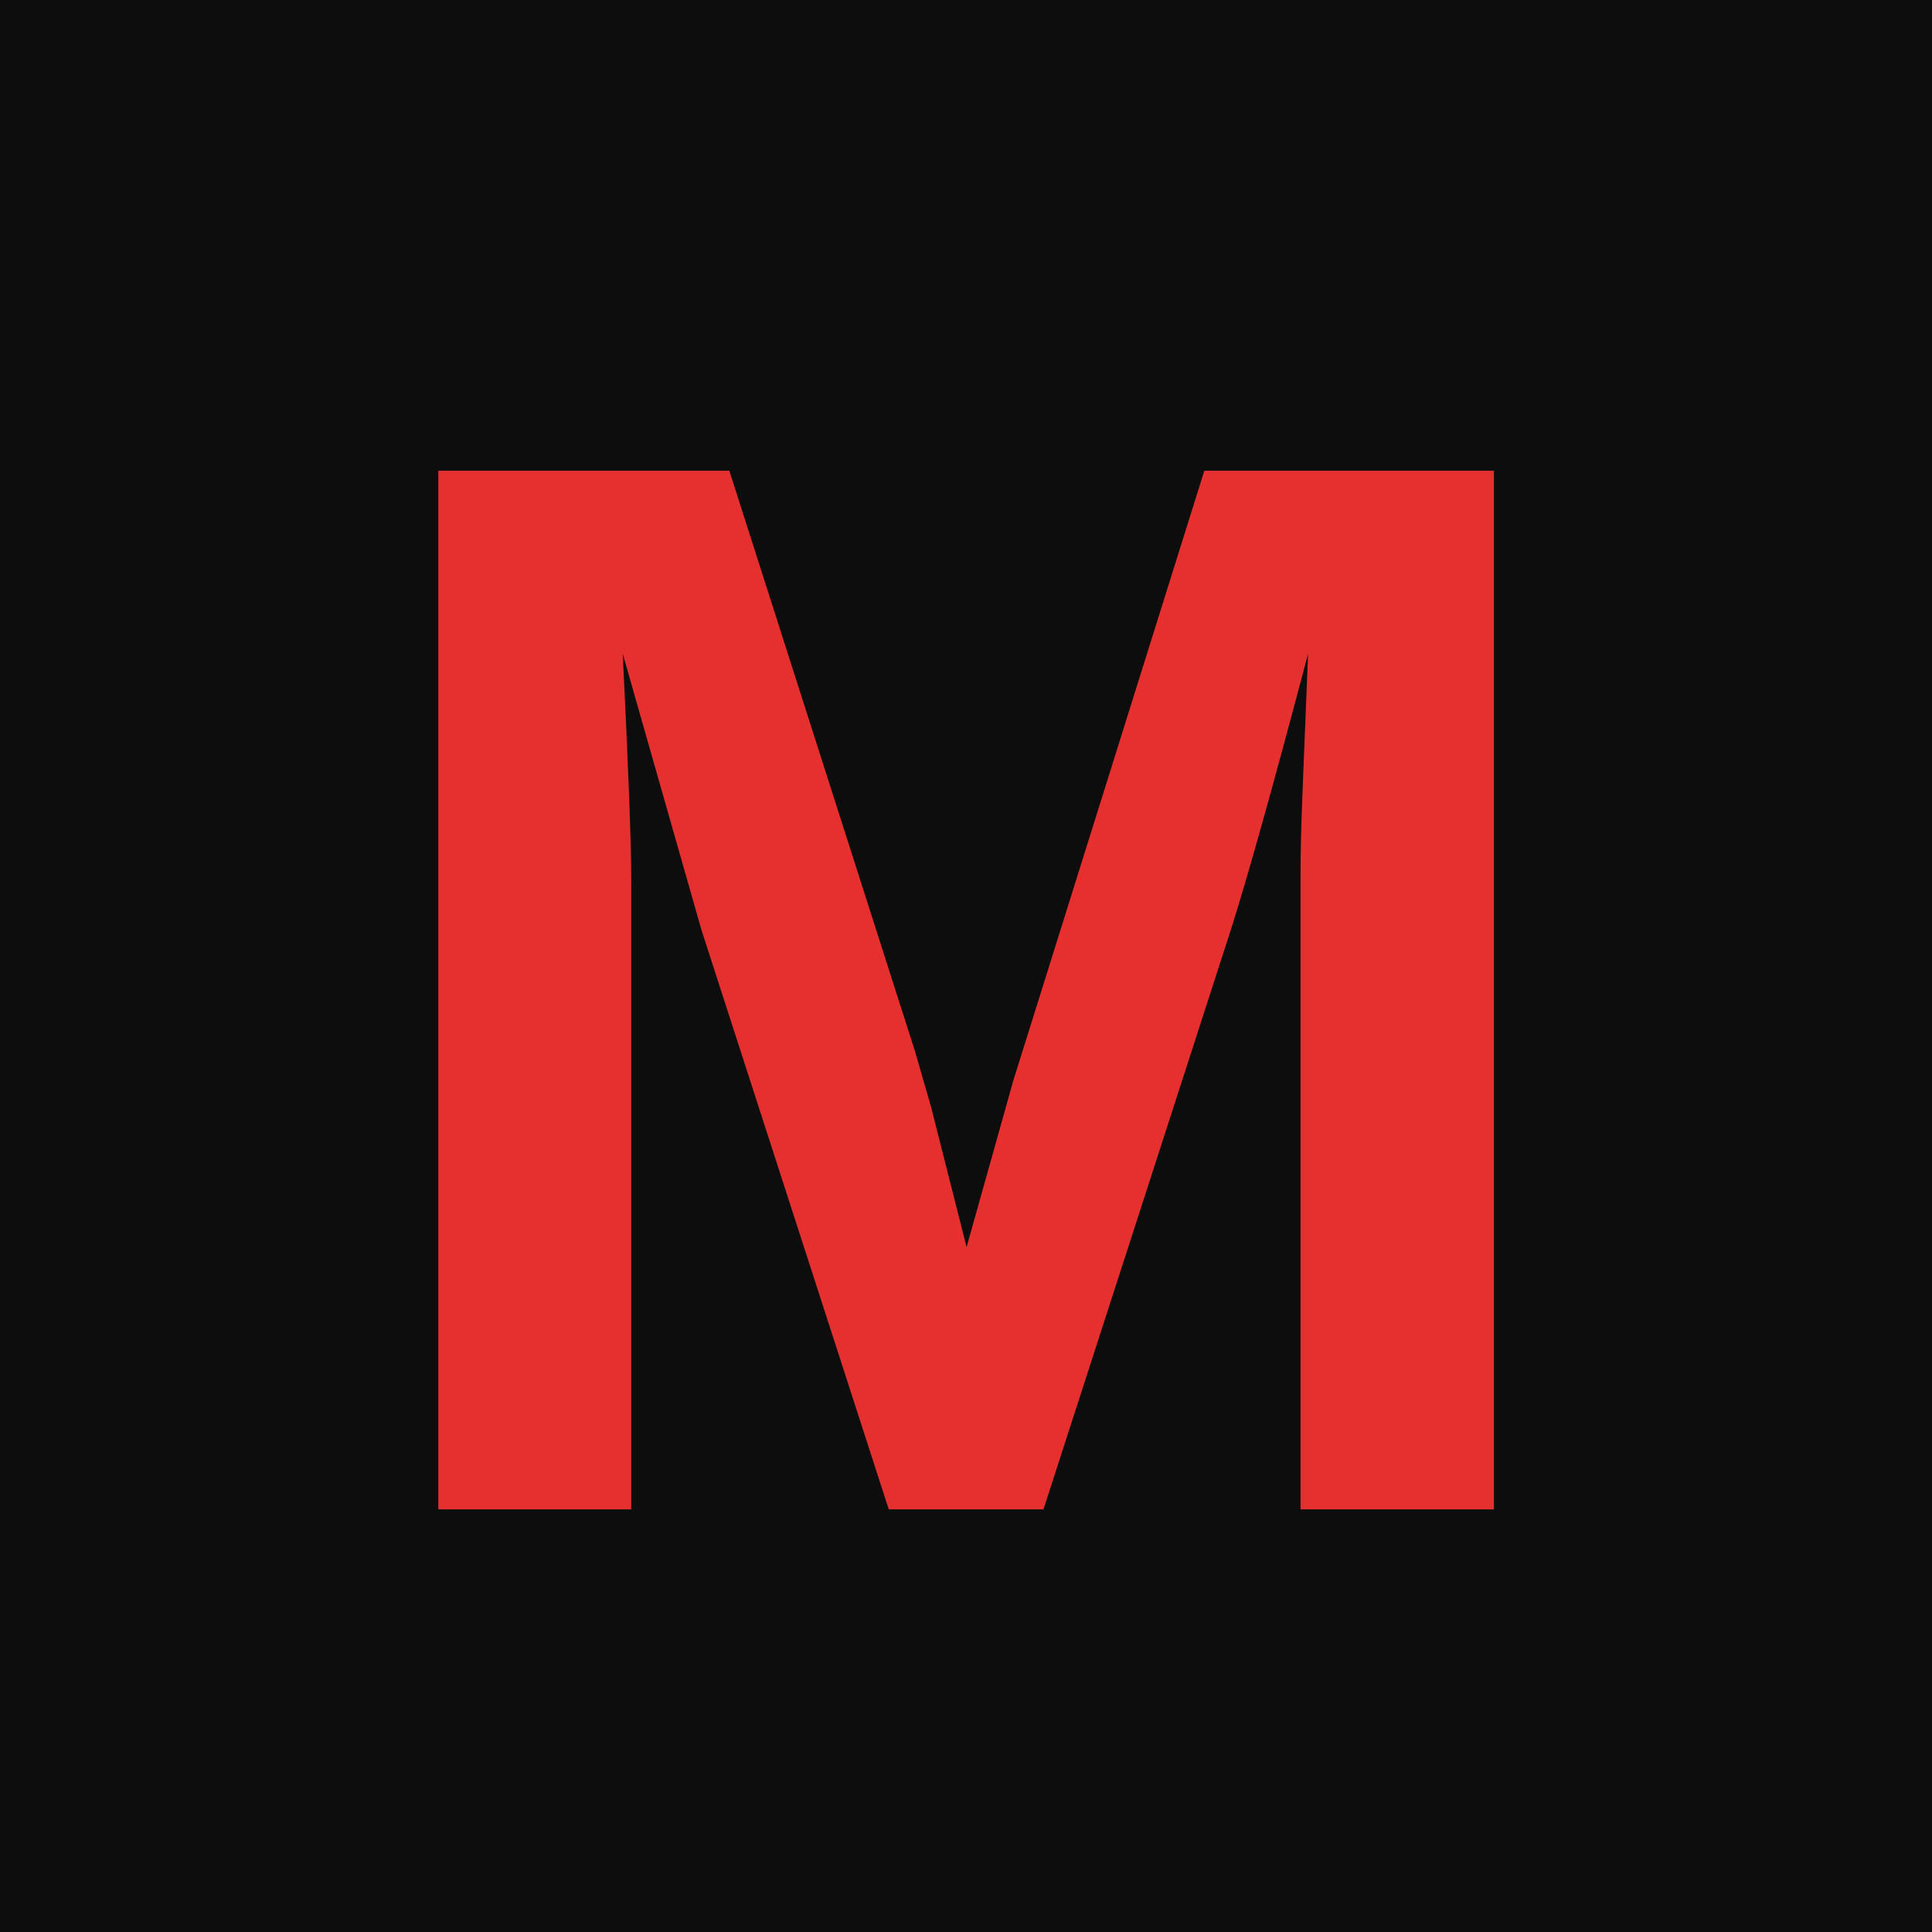
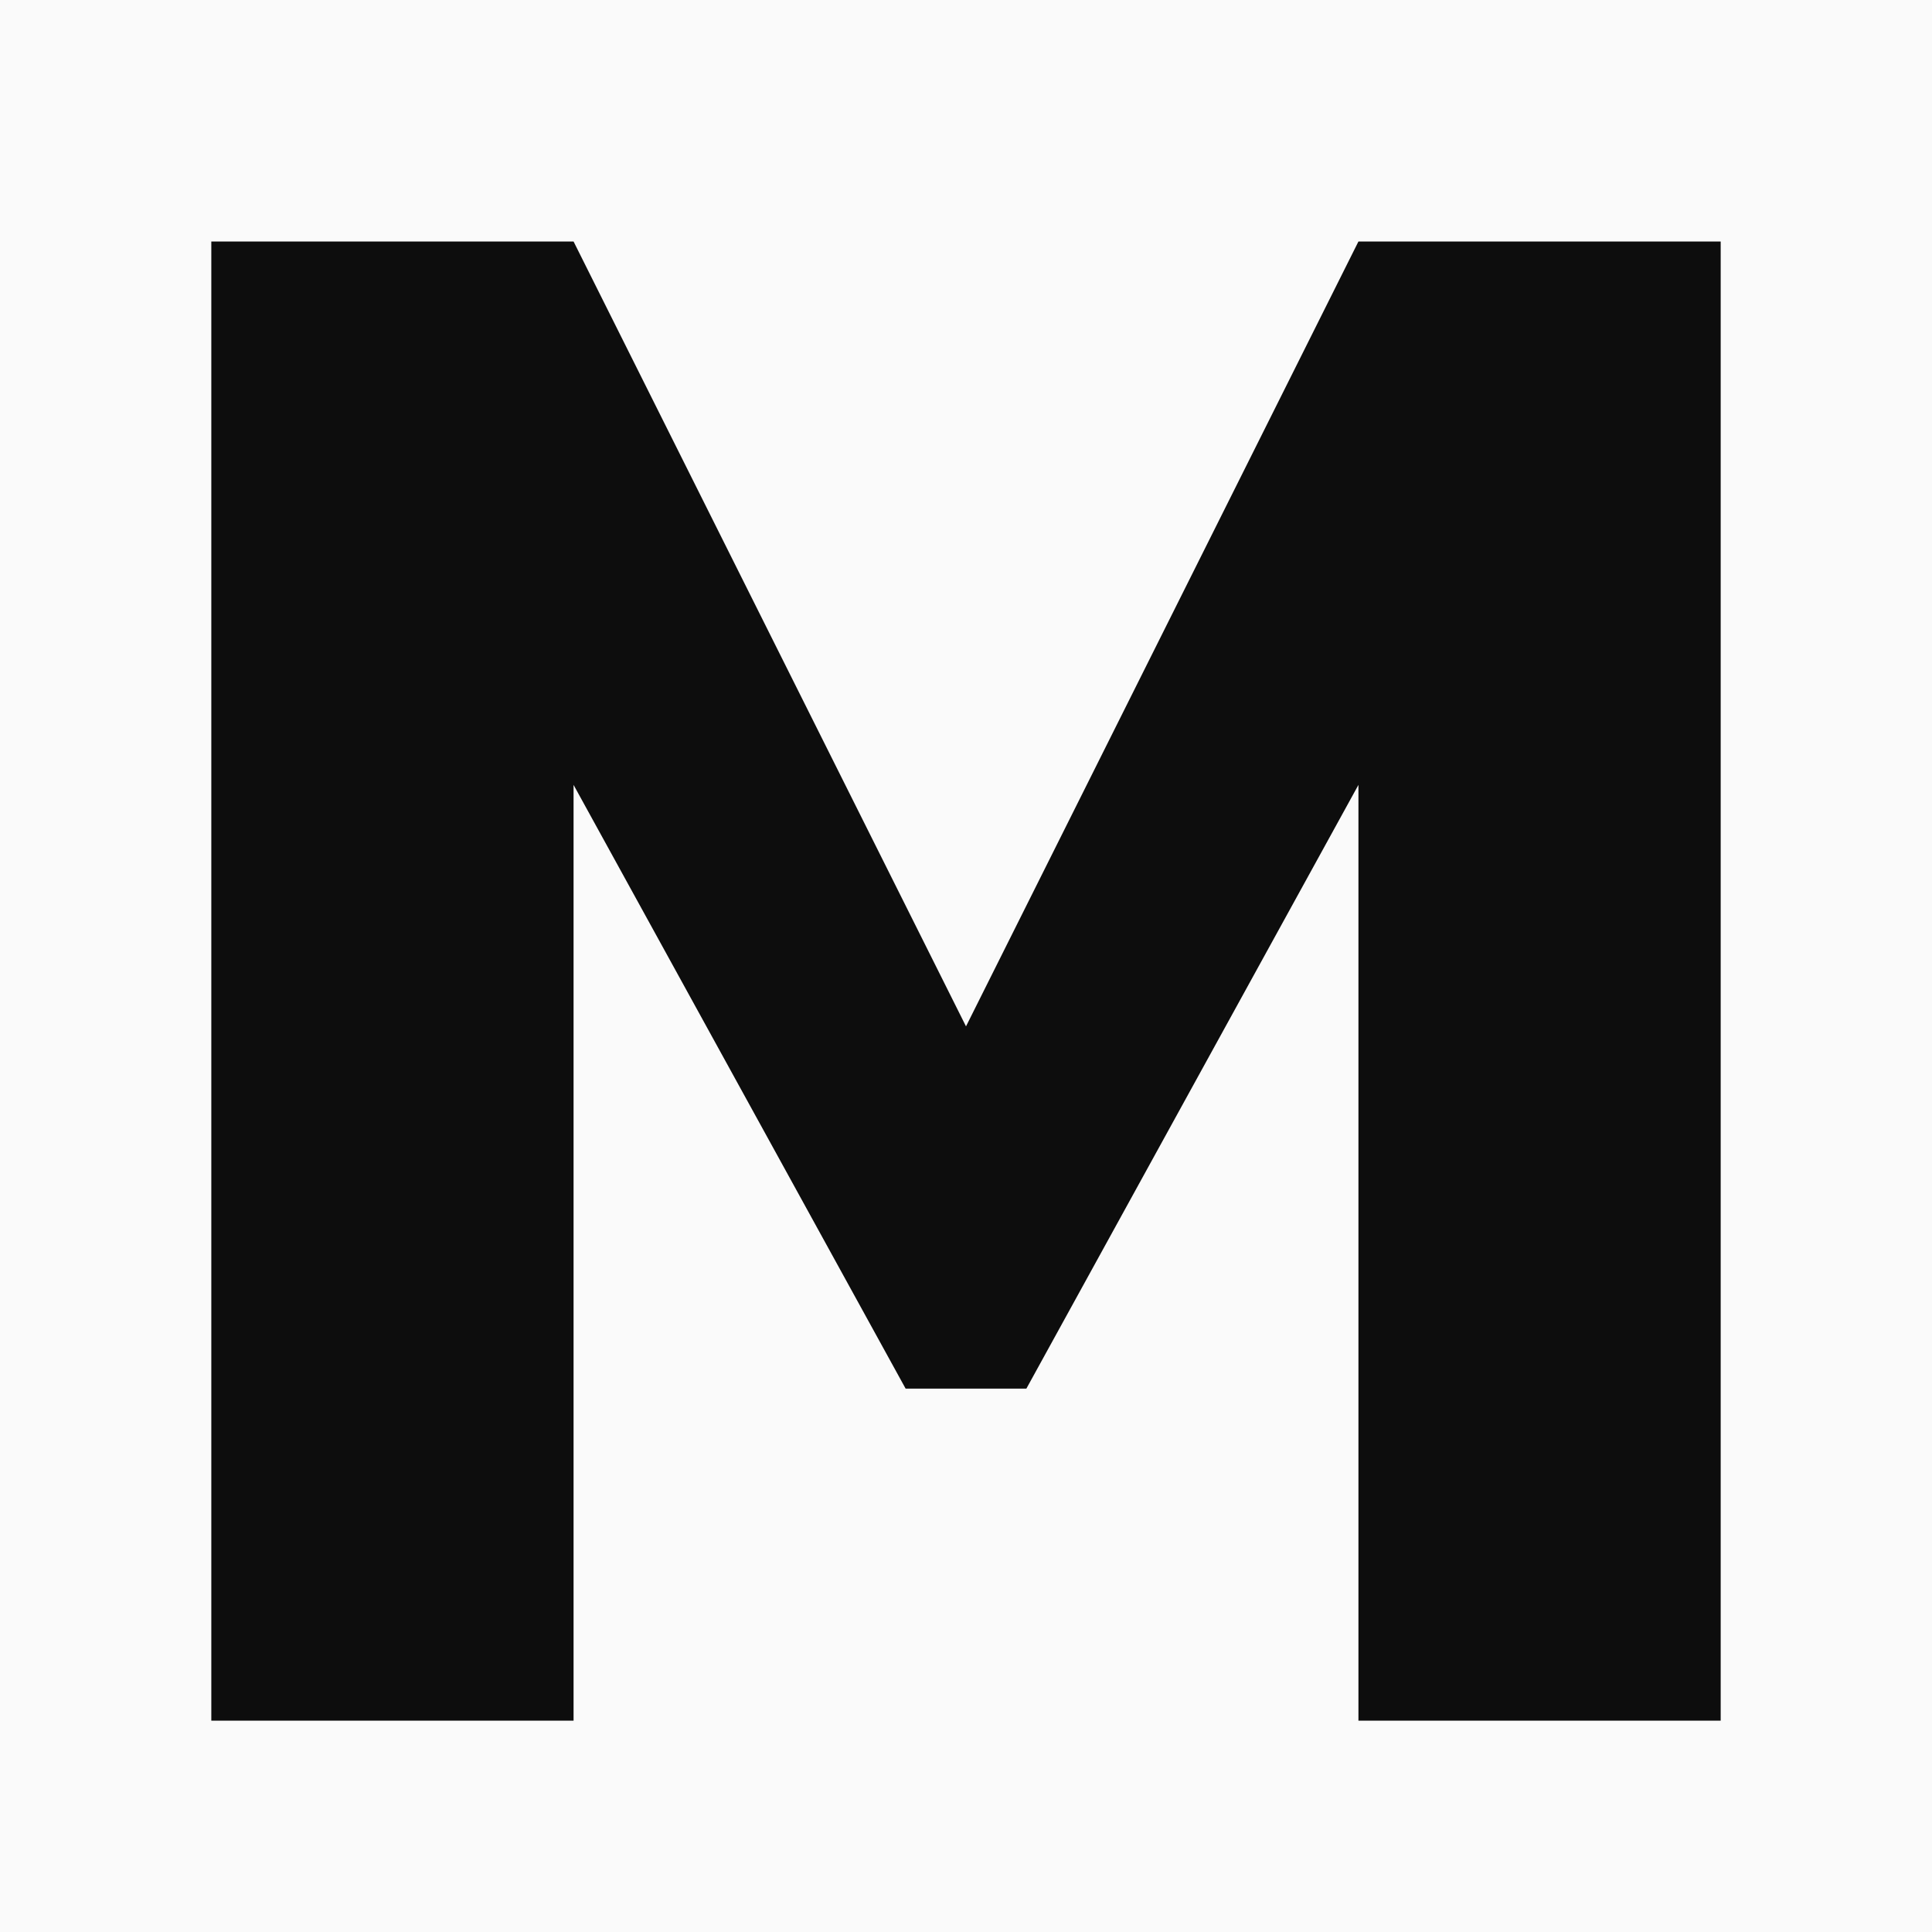
<svg xmlns="http://www.w3.org/2000/svg" viewBox="0 0 64 64">
-   <rect width="64" height="64" fill="#0D0D0D" />
-   <text x="32" y="50" text-anchor="middle" font-family="'Arial Black', 'Helvetica Neue', Arial, sans-serif" font-weight="900" font-size="50" fill="#E63030">M</text>
+   <rect width="64" height="64" fill="#FAFAFA" />
+   <path d="M7,57 L7,8 L19,8 L32,34 L45,8 L57,8 L57,57 L45,57 L45,26 L34,46 L30,46 L19,26 L19,57 Z" fill="#0D0D0D" />
</svg>
